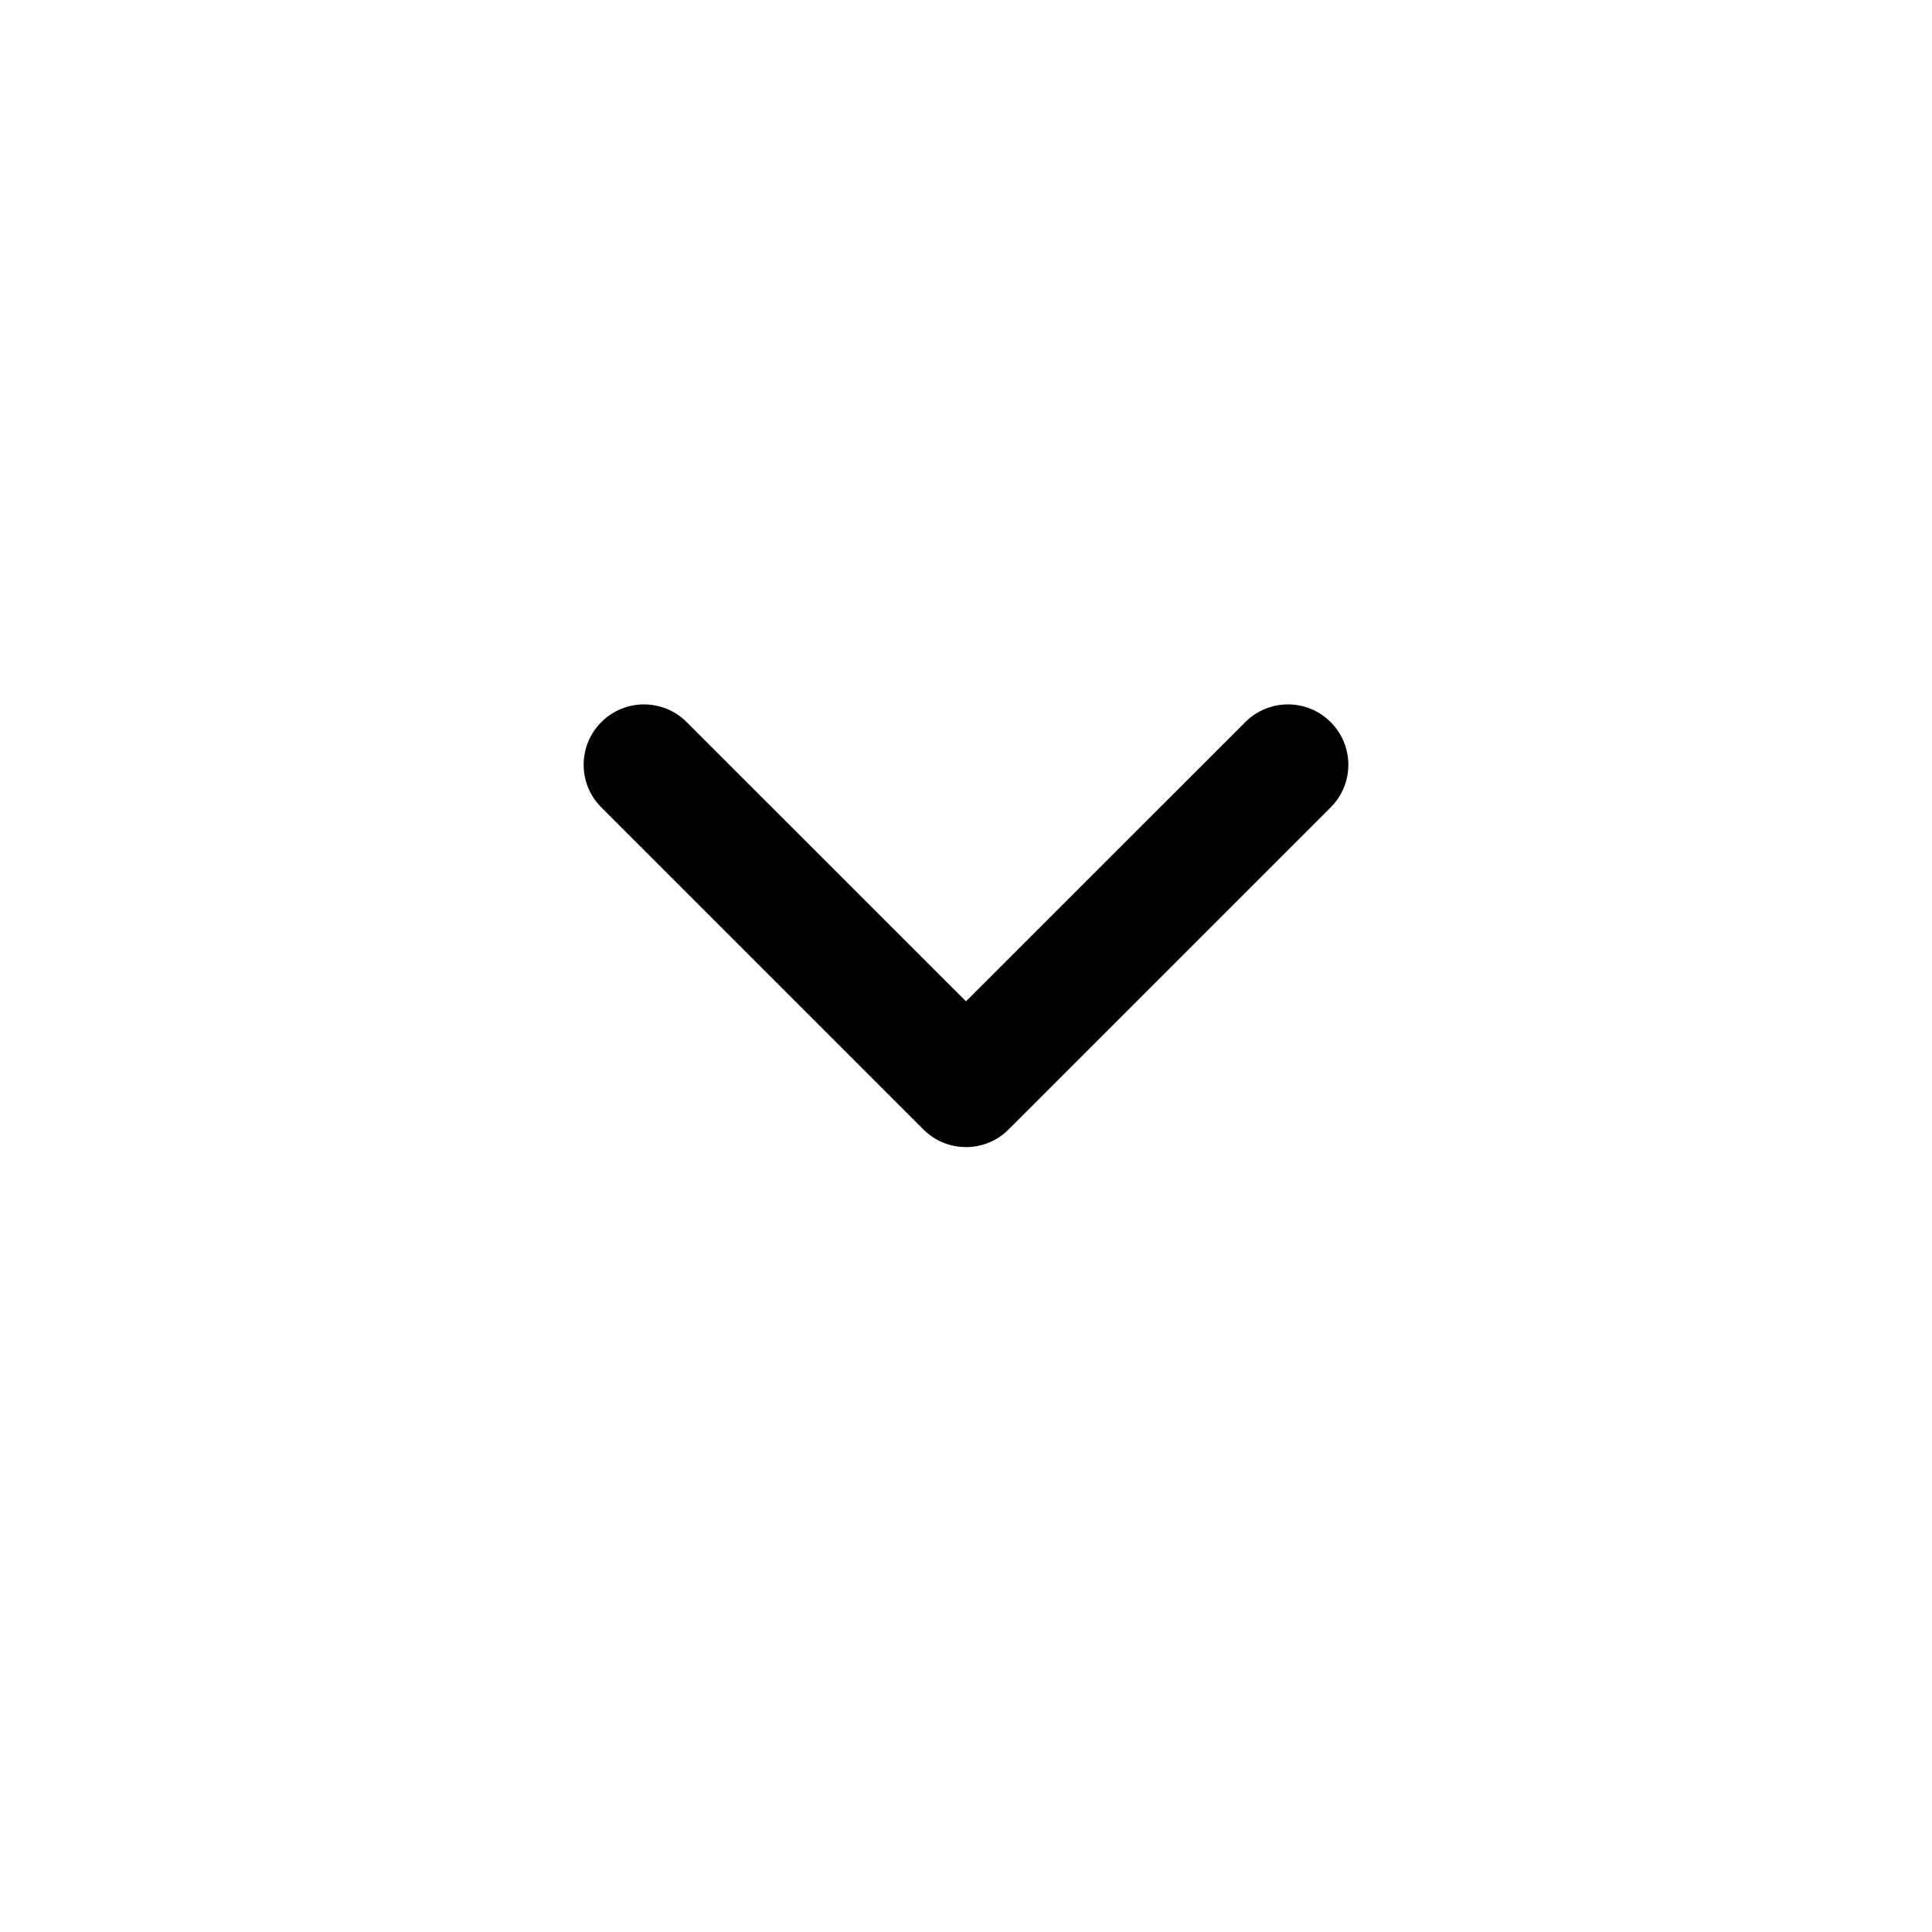
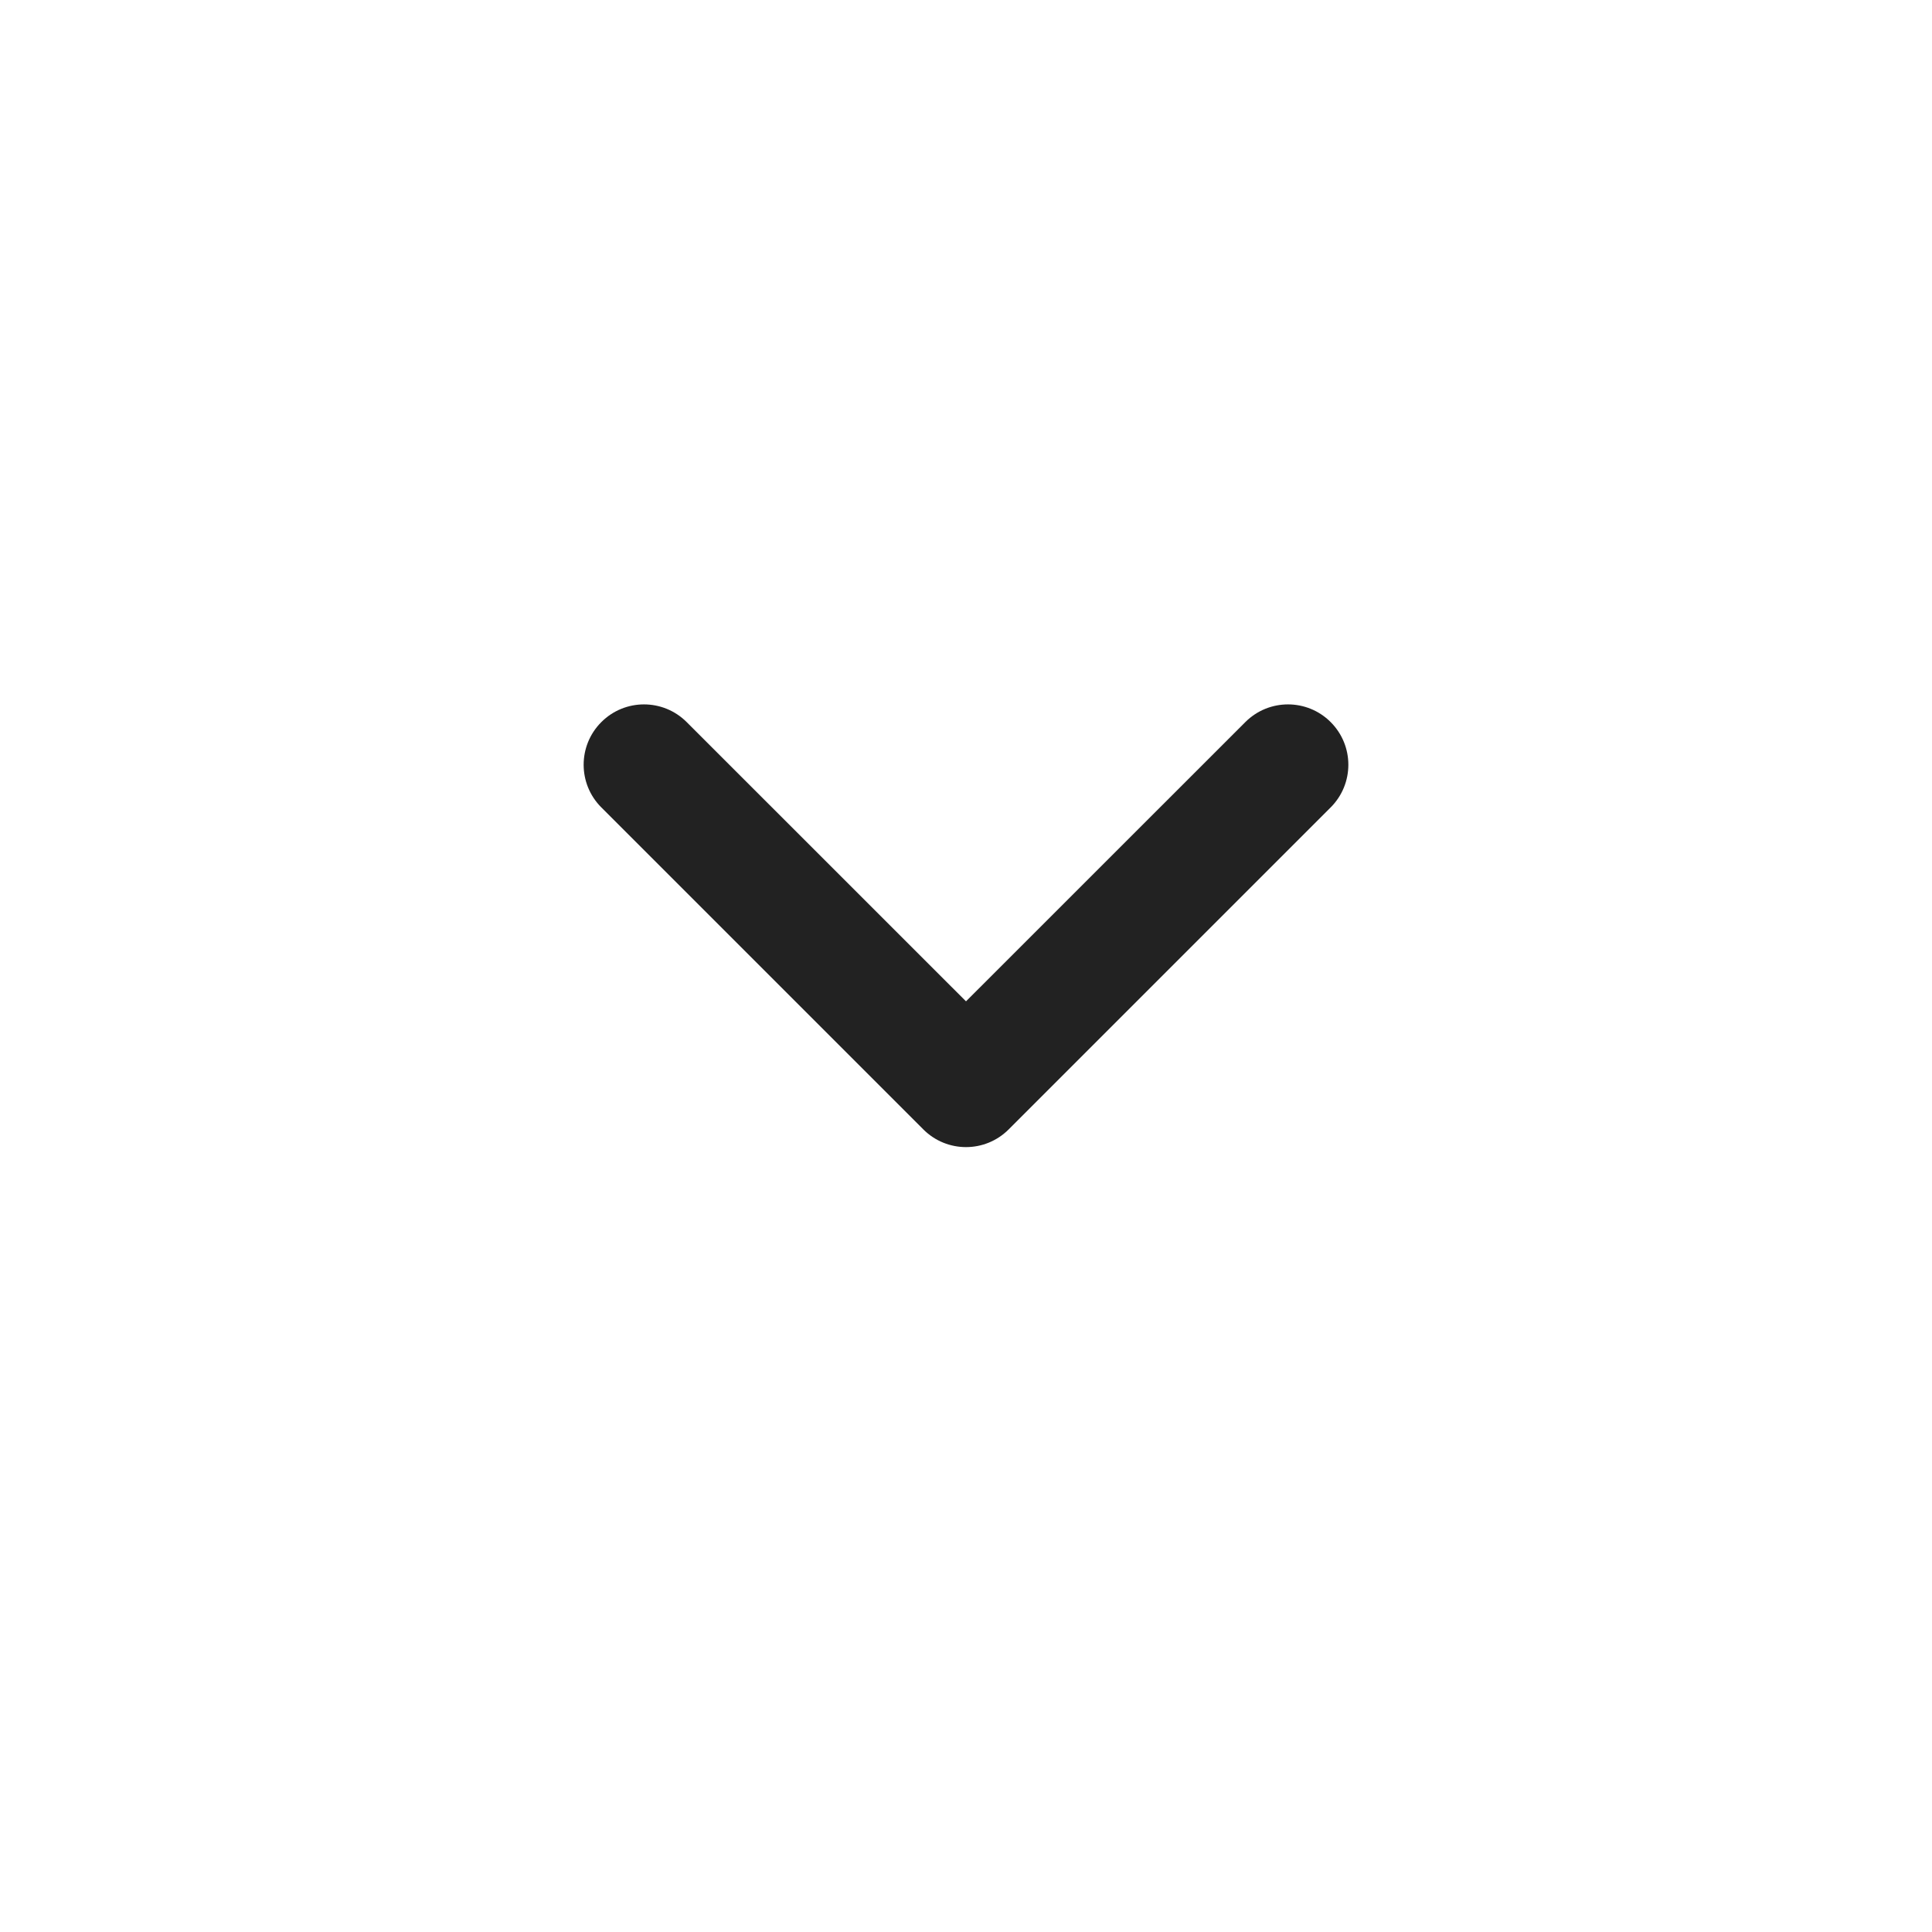
<svg xmlns="http://www.w3.org/2000/svg" width="24" height="24" viewBox="0 0 24 24" fill="none">
-   <path fill-rule="evenodd" clip-rule="evenodd" d="M16.53 8.97C16.823 9.263 16.823 9.737 16.53 10.03L12.53 14.03C12.237 14.323 11.763 14.323 11.47 14.03L7.47 10.03C7.177 9.737 7.177 9.263 7.47 8.97C7.763 8.677 8.237 8.677 8.53 8.97L12 12.439L15.47 8.97C15.763 8.677 16.237 8.677 16.53 8.97Z" fill="black" />
+   <path fill-rule="evenodd" clip-rule="evenodd" d="M16.53 8.97C16.823 9.263 16.823 9.737 16.53 10.03L12.53 14.03C12.237 14.323 11.763 14.323 11.47 14.03L7.47 10.03C7.177 9.737 7.177 9.263 7.47 8.97C7.763 8.677 8.237 8.677 8.53 8.97L12 12.439L15.47 8.97C15.763 8.677 16.237 8.677 16.53 8.97Z" fill="#222" />
</svg>
